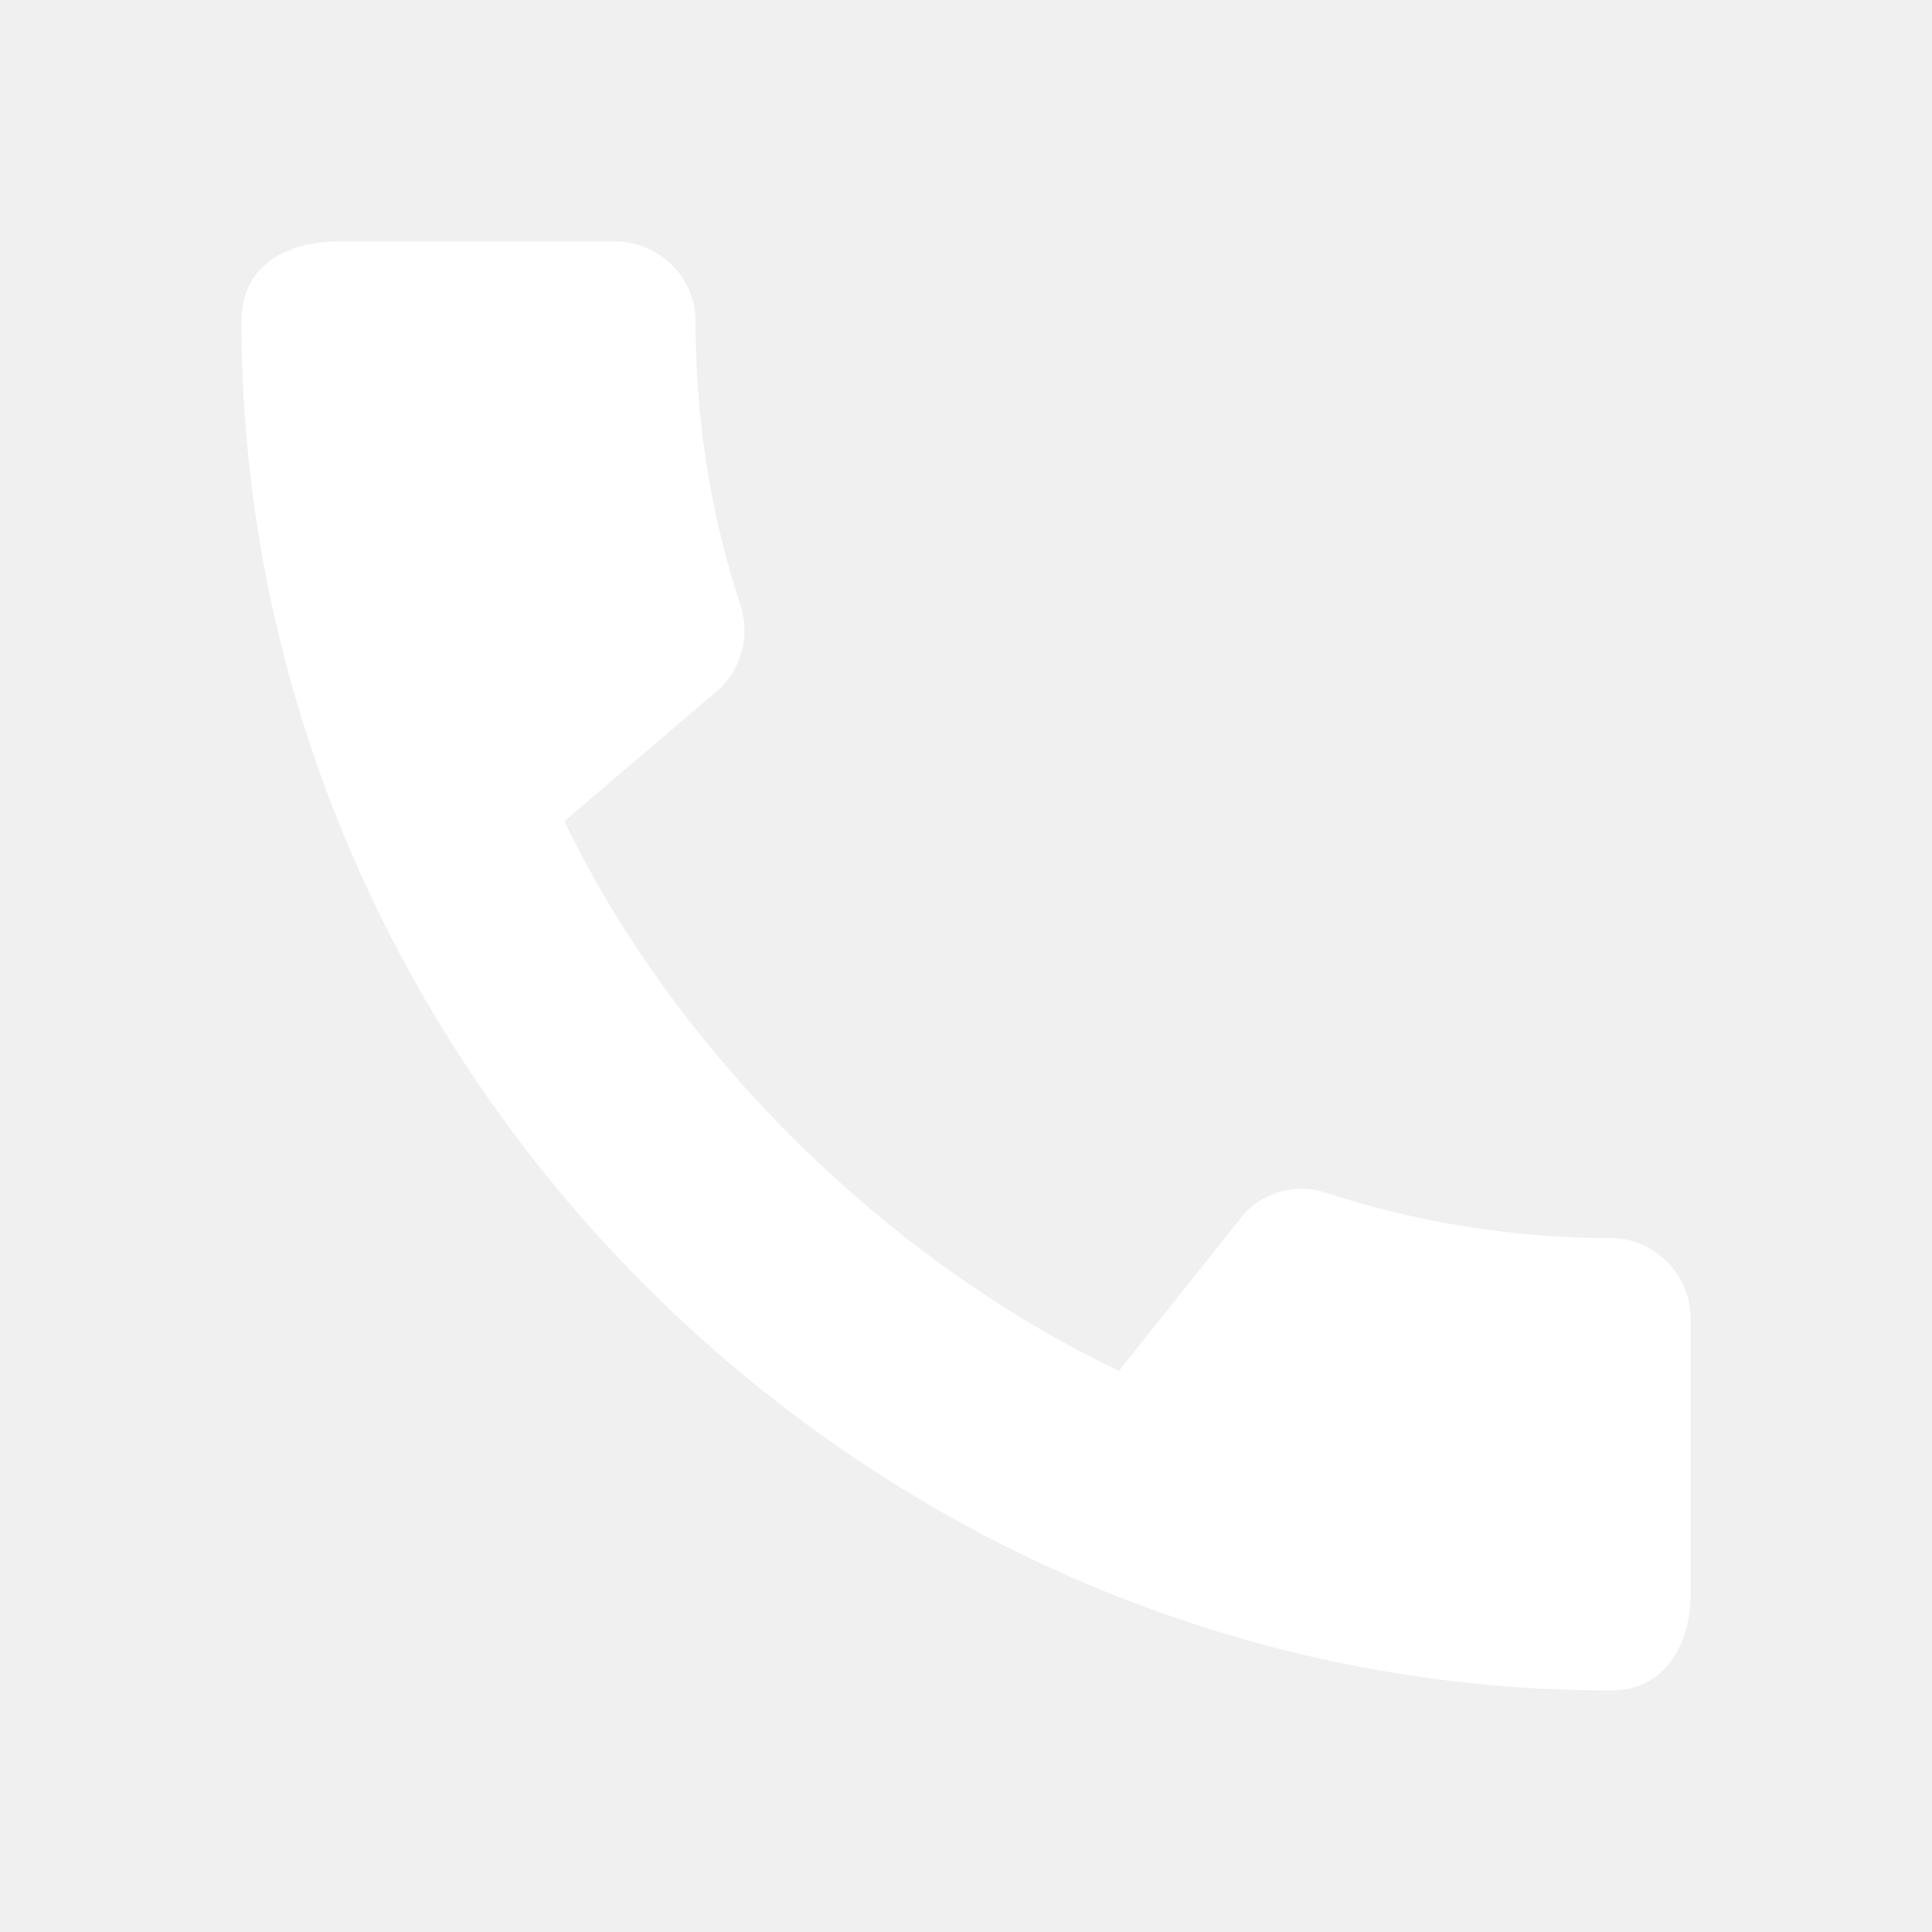
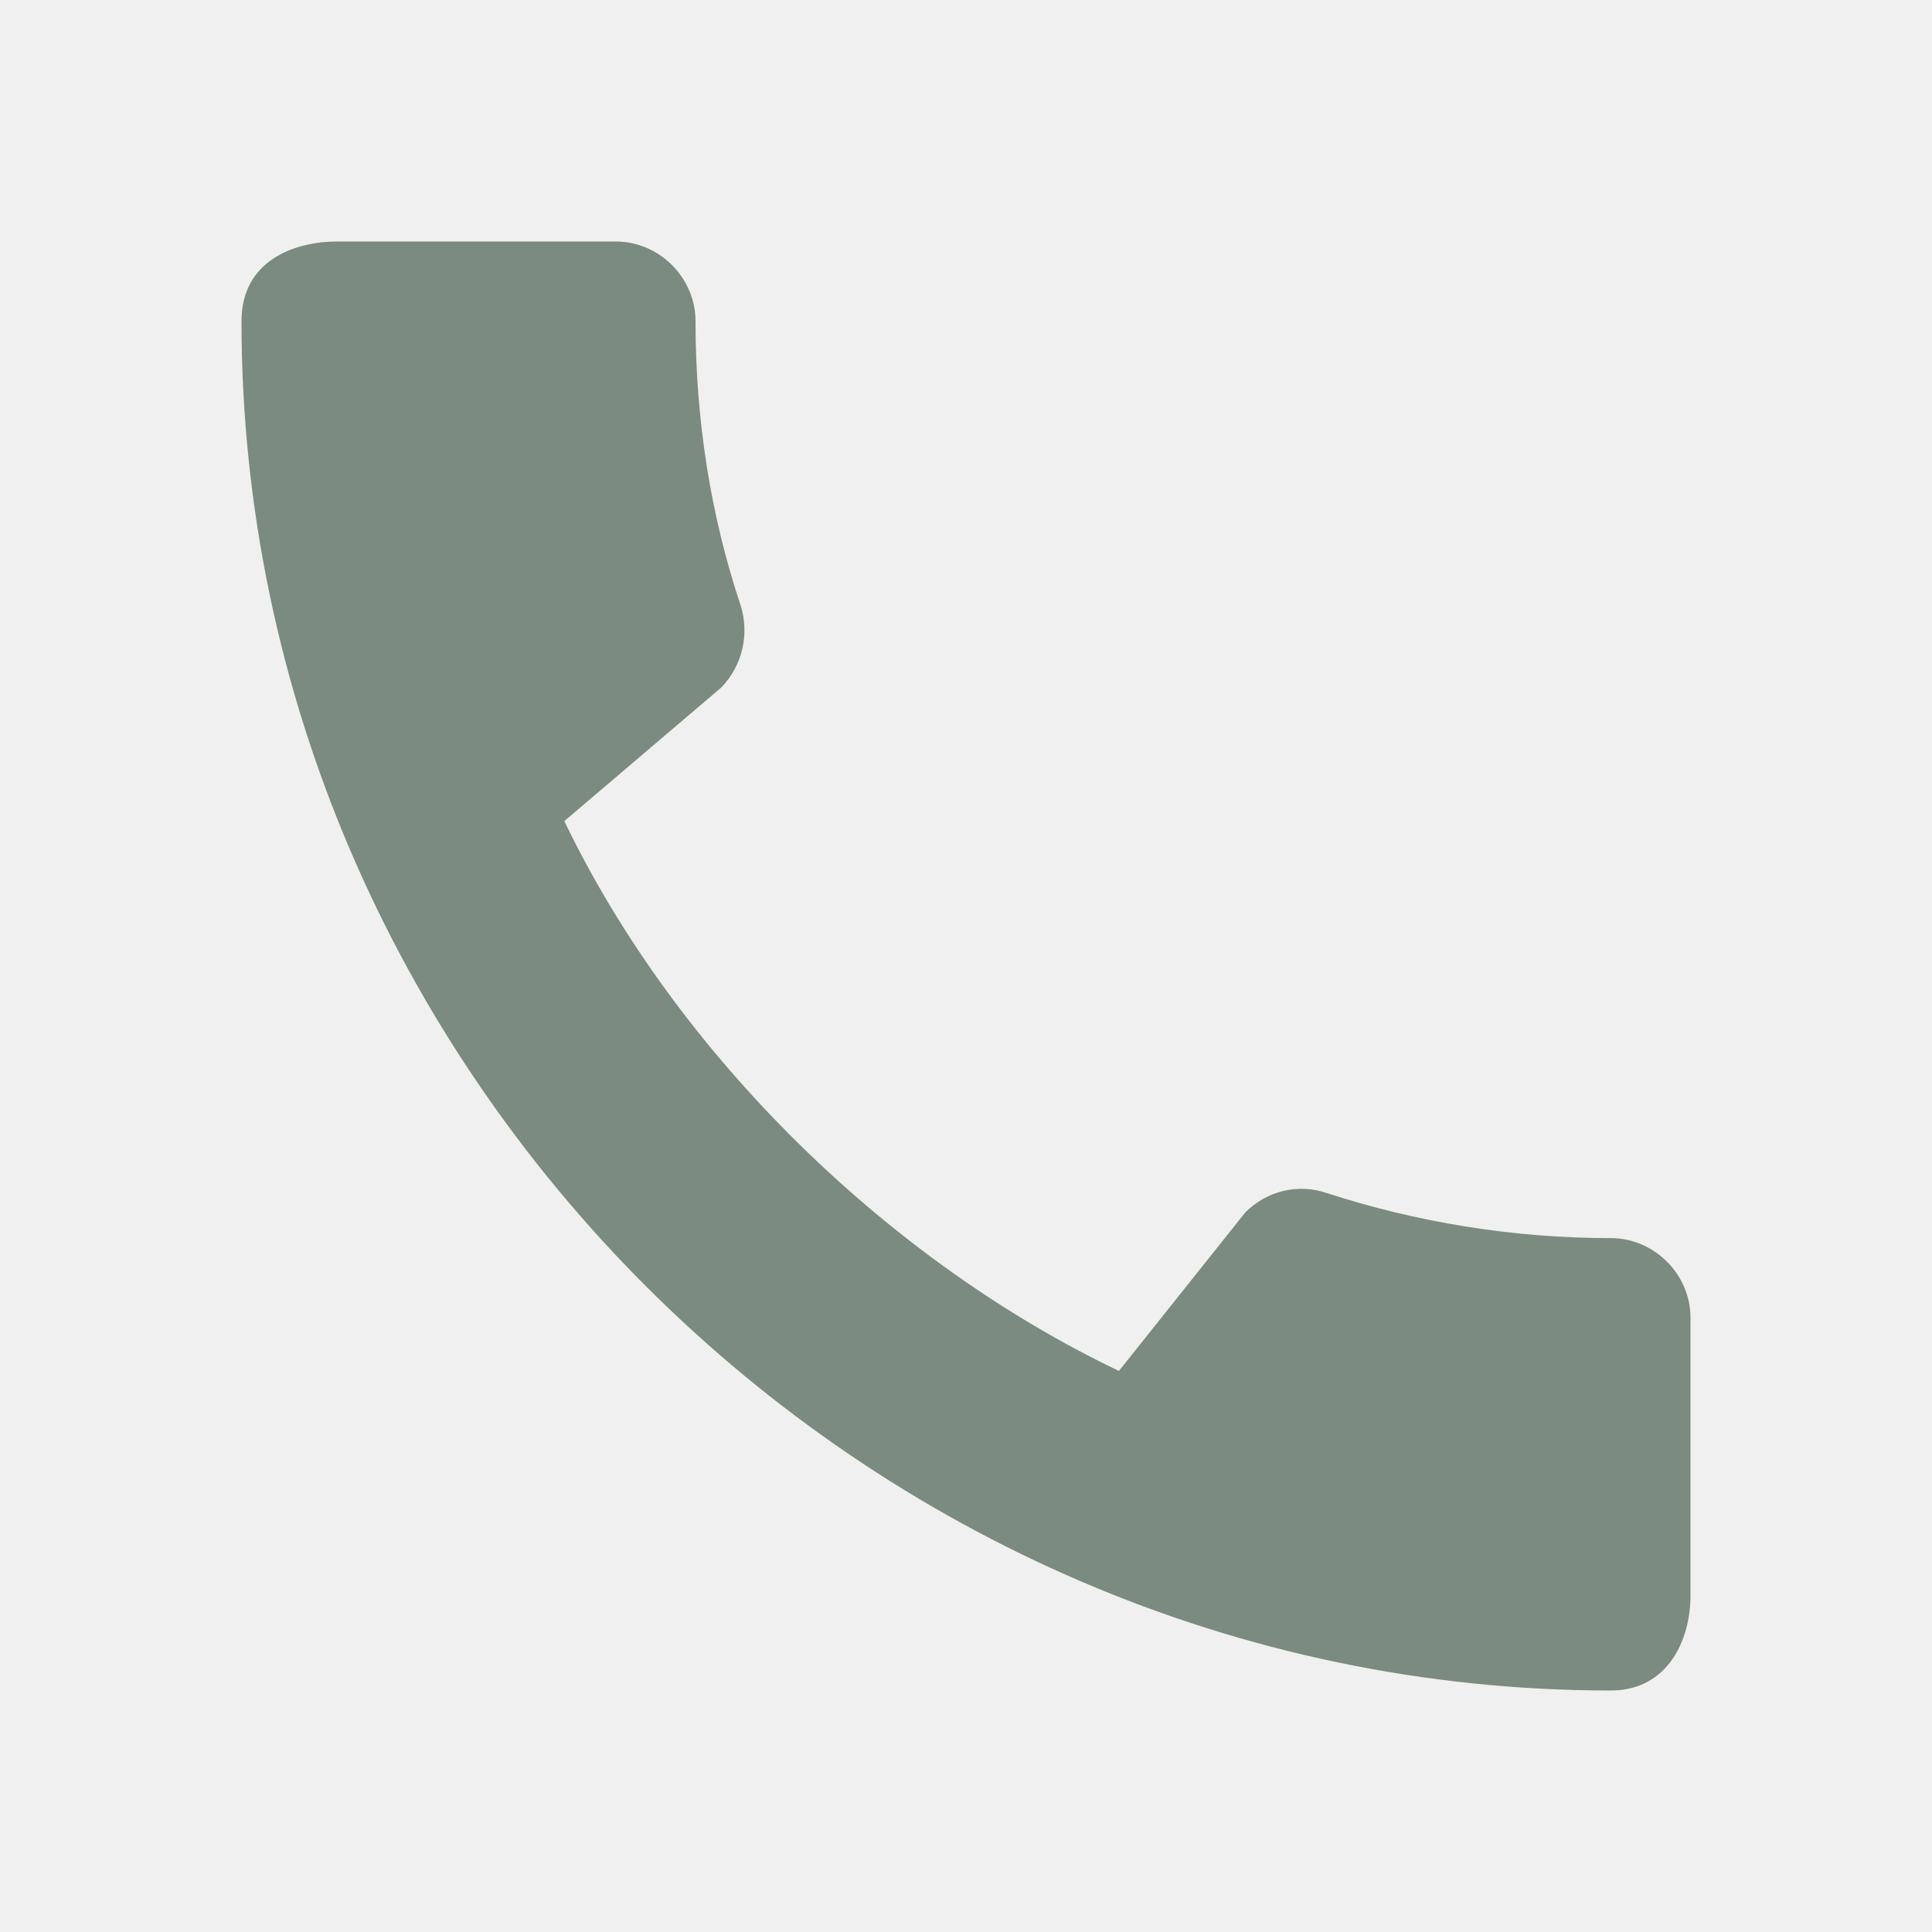
- <svg xmlns="http://www.w3.org/2000/svg" width="24" height="24" viewBox="0 0 24 24" fill="none">
-   <g clip-path="url(#clip0_0_200)">
-     <path d="M20.01 15.38C18.78 15.38 17.59 15.18 16.48 14.82C16.13 14.7 15.74 14.79 15.47 15.06L13.9 17.03C11.07 15.68 8.42 13.13 7.01 10.2L8.96 8.54C9.23 8.26 9.31 7.87 9.2 7.52C8.83 6.41 8.64 5.22 8.64 3.99C8.64 3.45 8.19 3 7.65 3H4.19C3.65 3 3 3.24 3 3.99C3 13.28 10.73 21 20.01 21C20.72 21 21 20.37 21 19.82V16.37C21 15.83 20.55 15.38 20.01 15.38Z" fill="white" />
+ <svg xmlns="http://www.w3.org/2000/svg" width="32" height="32" viewBox="0 0 32 32" fill="none">
+   <g clip-path="url(#clip0_1_97)">
+     <path d="M26.68 20.507C25.04 20.507 23.453 20.24 21.973 19.76C21.507 19.6 20.987 19.72 20.627 20.08L18.533 22.707C14.76 20.907 11.227 17.507 9.347 13.6L11.947 11.387C12.307 11.013 12.413 10.493 12.267 10.027C11.773 8.547 11.52 6.96 11.52 5.32C11.52 4.6 10.92 4 10.2 4H5.587C4.867 4 4 4.32 4 5.32C4 17.707 14.307 28 26.68 28C27.627 28 28 27.16 28 26.427V21.827C28 21.107 27.4 20.507 26.68 20.507Z" fill="#7B8B7F" />
  </g>
  <defs>
-     <clipPath id="clip0_0_200">
-       <rect width="24" height="24" fill="white" />
+     <clipPath id="clip0_1_97">
+       <rect width="32" height="32" fill="white" />
    </clipPath>
  </defs>
</svg>
